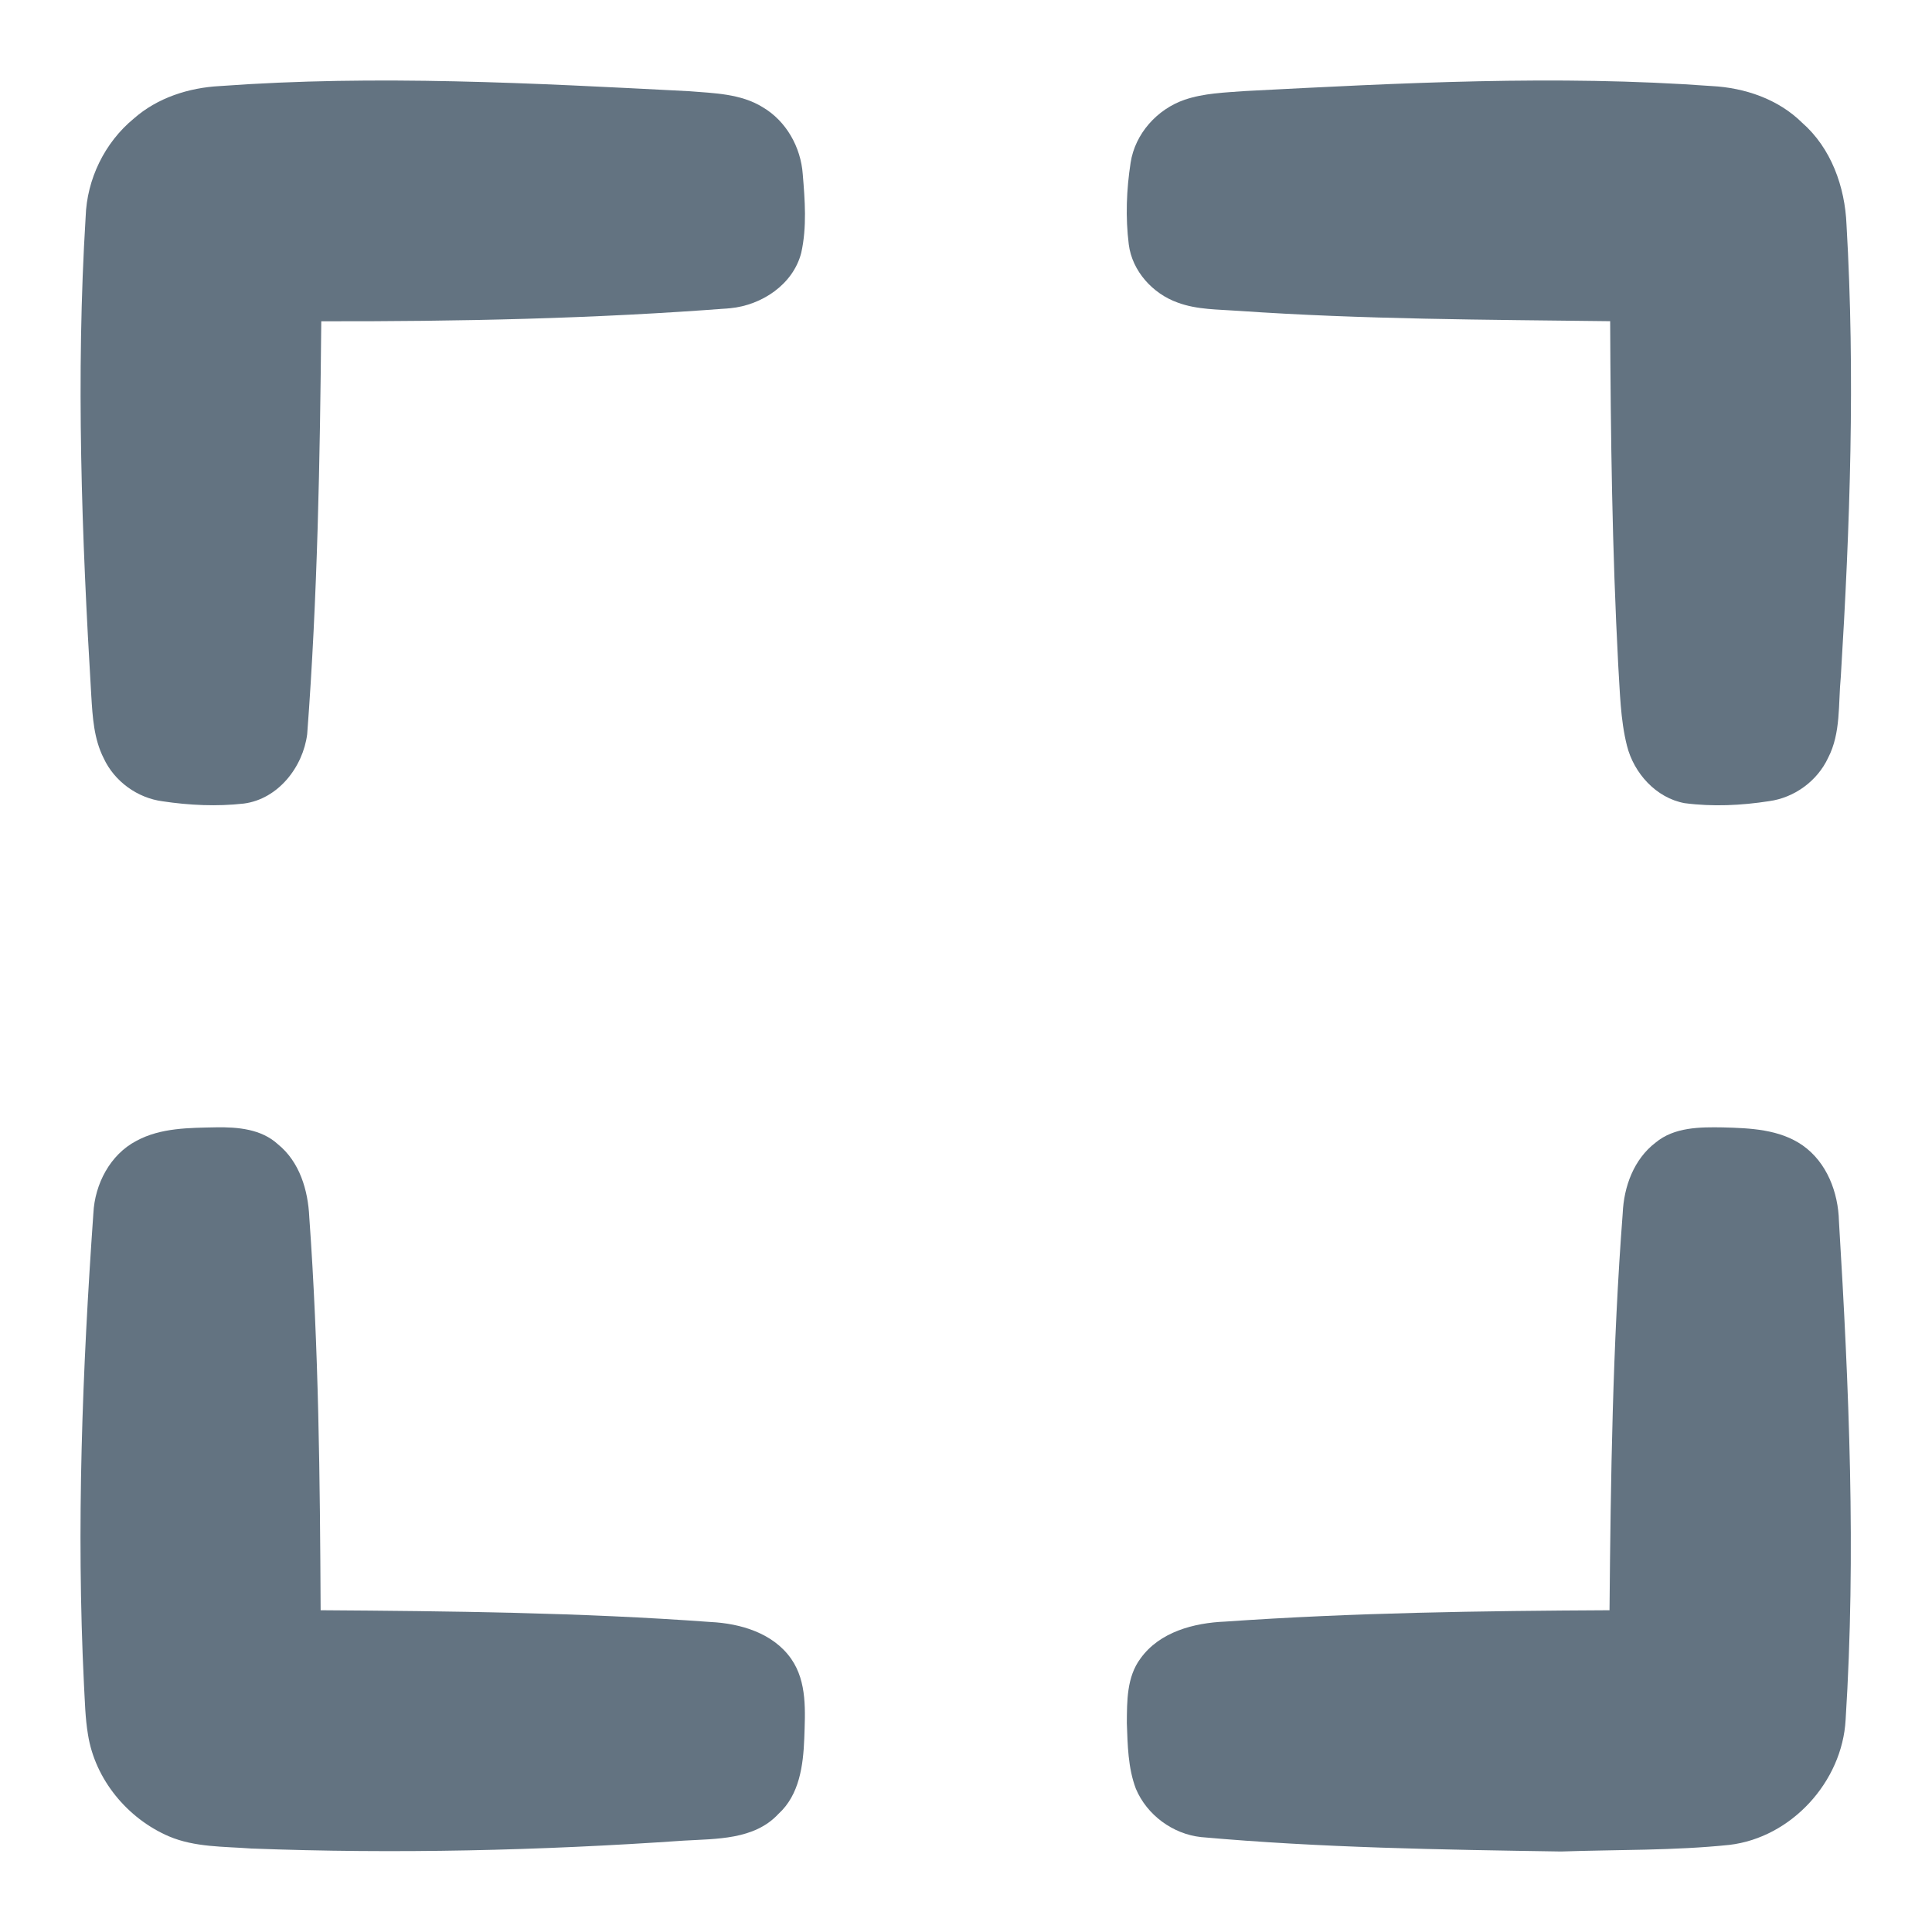
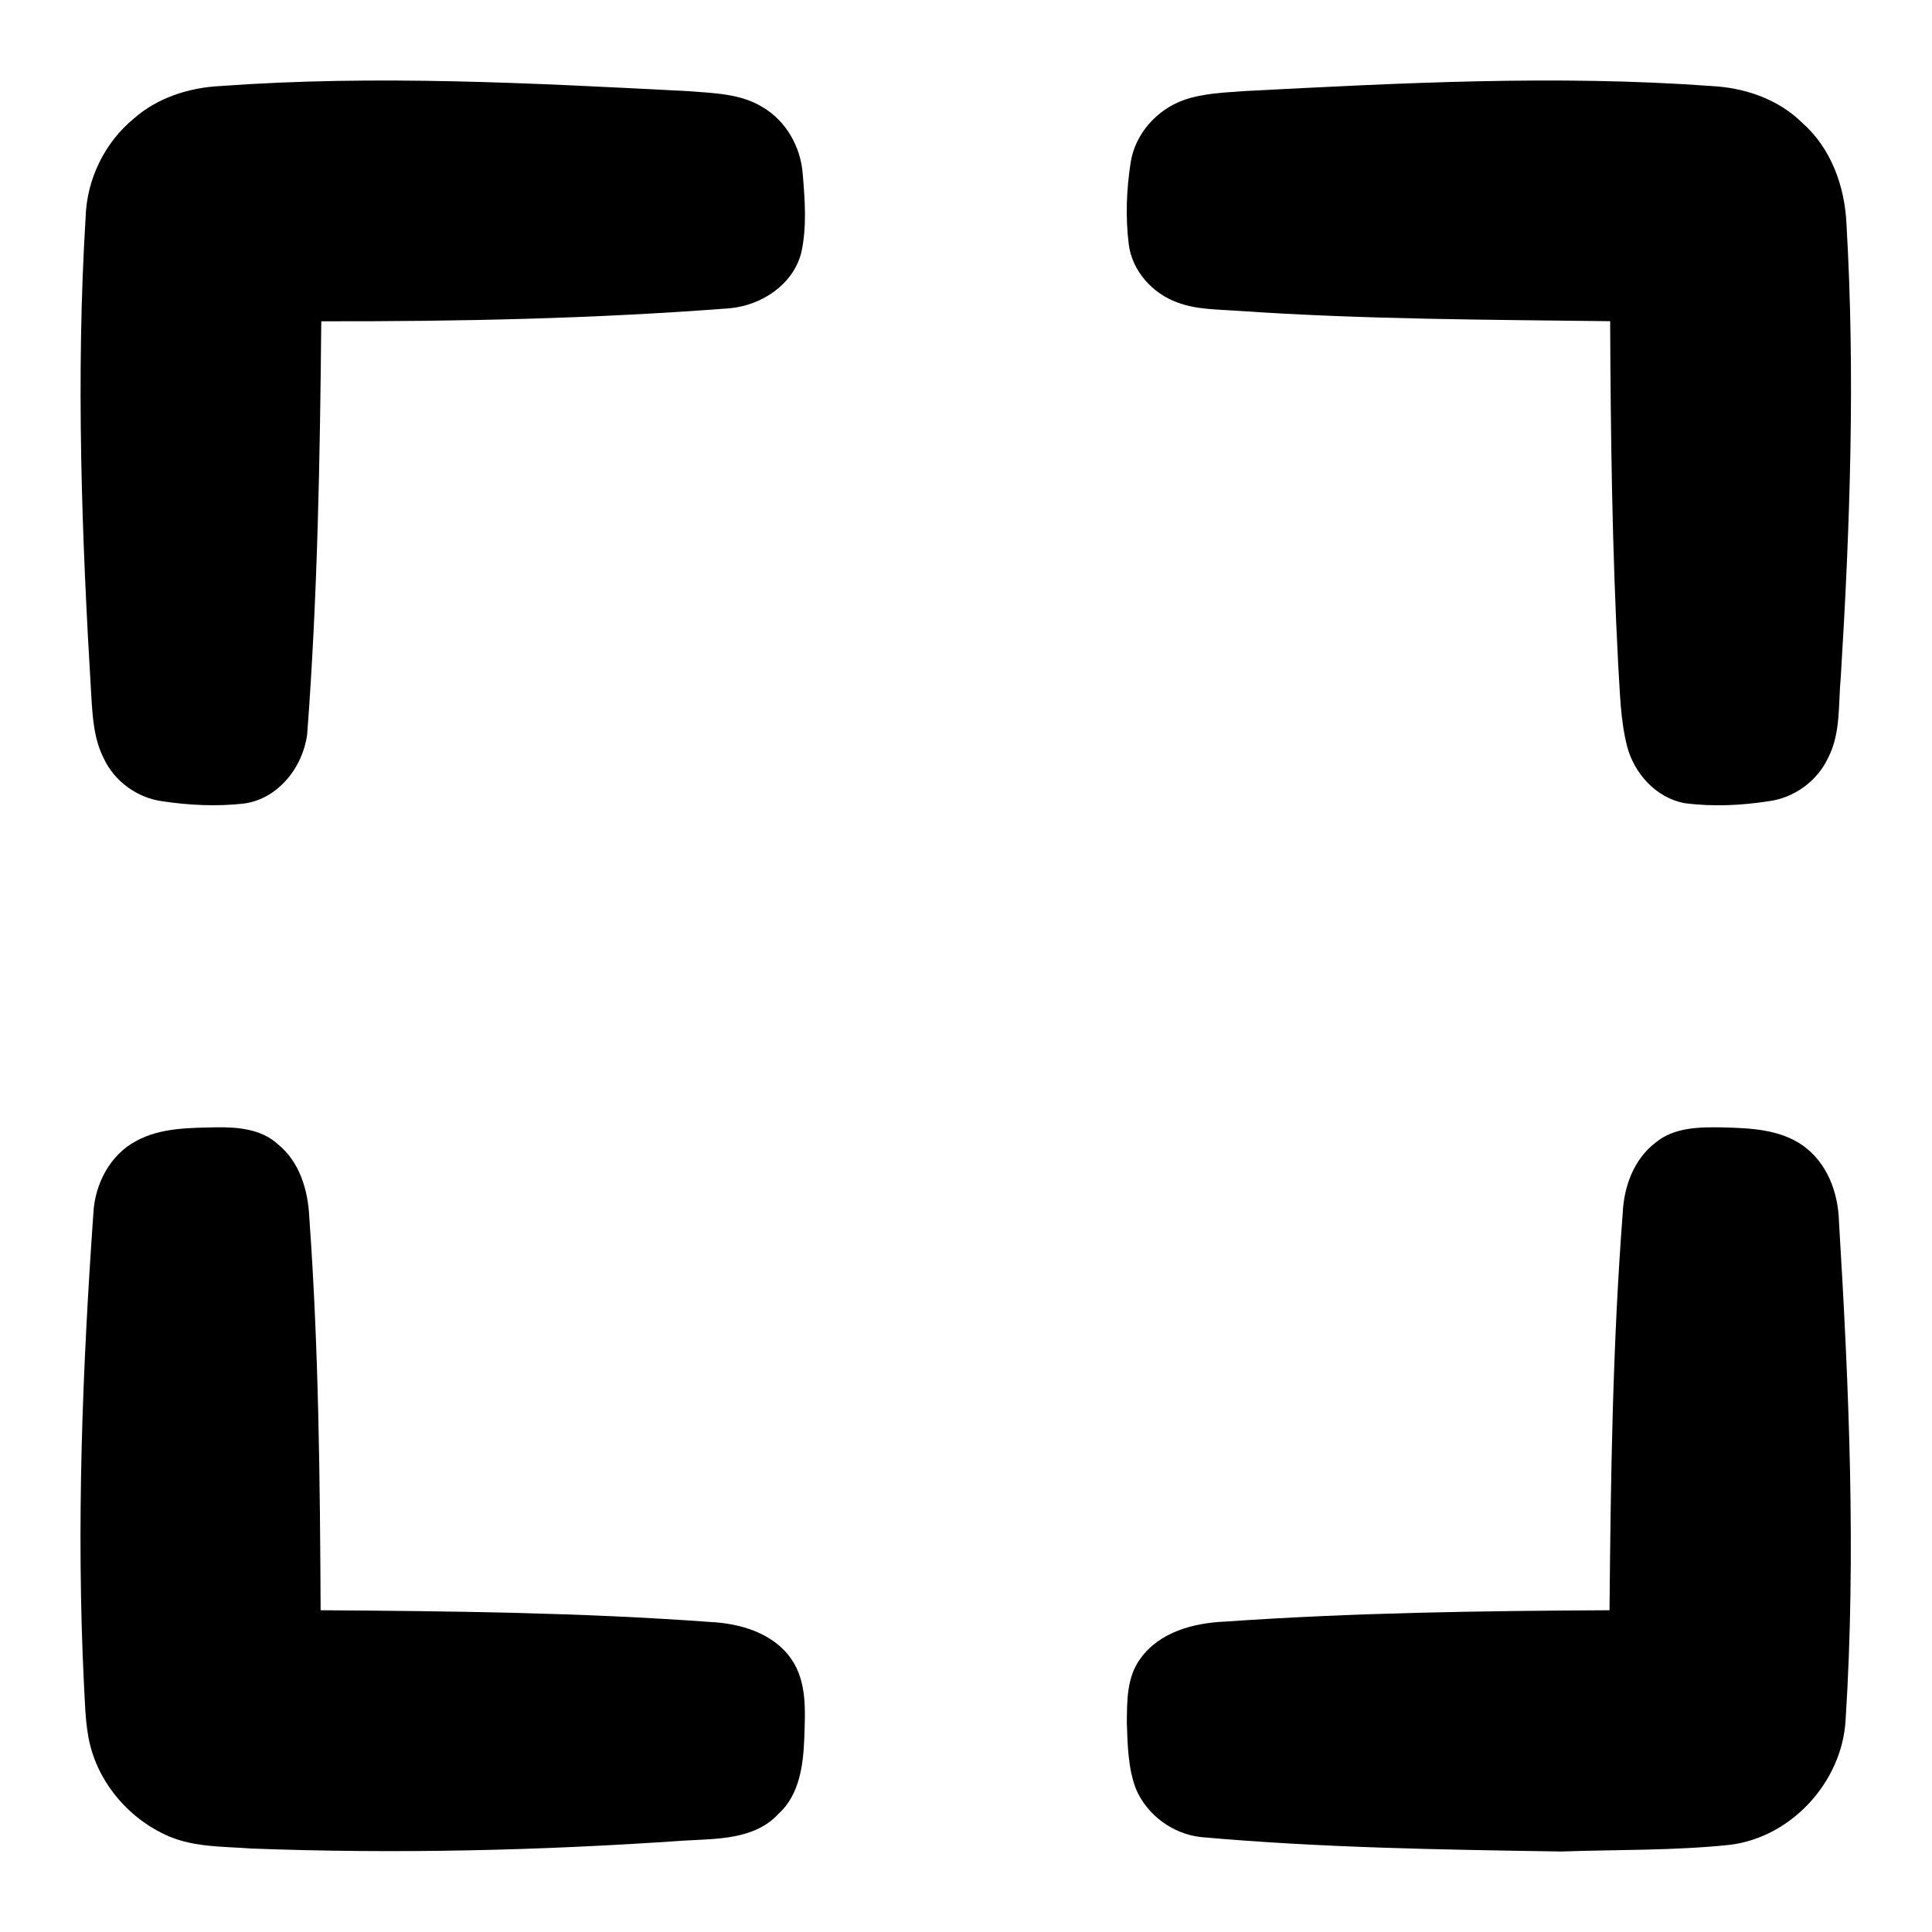
<svg xmlns="http://www.w3.org/2000/svg" width="24" height="24" viewBox="0 0 24 24" fill="none">
-   <path d="M2.733 1.069C4.674 0.927 6.621 1.033 8.562 1.133C8.872 1.158 9.202 1.163 9.475 1.332C9.767 1.504 9.948 1.828 9.972 2.163C9.999 2.487 10.025 2.821 9.953 3.142C9.851 3.536 9.461 3.792 9.07 3.829C7.38 3.96 5.685 3.994 3.991 3.991C3.975 5.701 3.945 7.414 3.816 9.12C3.764 9.529 3.455 9.926 3.03 9.982C2.695 10.02 2.353 10.004 2.02 9.954C1.706 9.913 1.421 9.706 1.288 9.419C1.166 9.179 1.15 8.906 1.134 8.643C1.015 6.663 0.942 4.675 1.064 2.693C1.079 2.226 1.3 1.771 1.661 1.474C1.955 1.214 2.346 1.089 2.733 1.069Z" fill="#637381" />
-   <path d="M15.467 1.131C17.396 1.031 19.334 0.928 21.264 1.069C21.674 1.09 22.09 1.231 22.386 1.524C22.747 1.839 22.919 2.32 22.938 2.791C23.047 4.662 22.982 6.539 22.867 8.409C22.834 8.746 22.87 9.105 22.709 9.415C22.575 9.702 22.291 9.909 21.978 9.952C21.631 10.006 21.275 10.023 20.926 9.977C20.572 9.912 20.297 9.605 20.211 9.265C20.128 8.936 20.124 8.594 20.102 8.257C20.027 6.836 20.008 5.413 20.002 3.99C18.465 3.971 16.926 3.968 15.391 3.862C15.136 3.843 14.873 3.849 14.63 3.759C14.32 3.649 14.064 3.368 14.022 3.036C13.98 2.7 13.993 2.356 14.045 2.021C14.1 1.661 14.375 1.356 14.716 1.239C14.957 1.157 15.215 1.15 15.467 1.131Z" fill="#637381" />
-   <path d="M1.695 14.172C1.997 14.008 2.353 14.011 2.688 14.004C2.954 14 3.247 14.025 3.453 14.215C3.722 14.432 3.827 14.786 3.842 15.12C3.959 16.745 3.975 18.375 3.983 20.003C5.598 20.014 7.215 20.031 8.826 20.149C9.199 20.167 9.607 20.287 9.83 20.609C10.029 20.896 10.002 21.264 9.991 21.596C9.978 21.929 9.931 22.296 9.67 22.533C9.37 22.857 8.897 22.841 8.493 22.865C6.706 22.989 4.912 23.031 3.122 22.963C2.778 22.937 2.422 22.949 2.099 22.812C1.584 22.591 1.181 22.105 1.093 21.548C1.058 21.342 1.055 21.133 1.043 20.925C0.947 18.973 1.023 17.018 1.16 15.071C1.178 14.71 1.367 14.343 1.695 14.172Z" fill="#637381" />
-   <path d="M20.566 14.194C20.798 14.001 21.117 14 21.404 14.005C21.742 14.014 22.107 14.028 22.394 14.229C22.694 14.44 22.835 14.812 22.844 15.169C22.969 17.23 23.058 19.299 22.927 21.362C22.886 22.133 22.252 22.828 21.482 22.918C20.788 22.99 20.089 22.976 19.392 23C17.9 22.977 16.407 22.954 14.92 22.821C14.568 22.783 14.247 22.546 14.11 22.22C14.012 21.961 14.008 21.678 13.998 21.405C14 21.132 13.996 20.833 14.167 20.603C14.405 20.271 14.831 20.16 15.22 20.144C16.809 20.033 18.402 20.011 19.994 20.003C20.009 18.358 20.032 16.712 20.158 15.071C20.172 14.741 20.296 14.4 20.566 14.194Z" fill="#637381" />
+   <path d="M2.733 1.069C4.674 0.927 6.621 1.033 8.562 1.133C8.872 1.158 9.202 1.163 9.475 1.332C9.767 1.504 9.948 1.828 9.972 2.163C9.999 2.487 10.025 2.821 9.953 3.142C9.851 3.536 9.461 3.792 9.07 3.829C7.38 3.96 5.685 3.994 3.991 3.991C3.975 5.701 3.945 7.414 3.816 9.12C3.764 9.529 3.455 9.926 3.03 9.982C2.695 10.02 2.353 10.004 2.02 9.954C1.706 9.913 1.421 9.706 1.288 9.419C1.166 9.179 1.15 8.906 1.134 8.643C1.015 6.663 0.942 4.675 1.064 2.693C1.079 2.226 1.3 1.771 1.661 1.474C1.955 1.214 2.346 1.089 2.733 1.069Z" fill="currentColor" />
+   <path d="M15.467 1.131C17.396 1.031 19.334 0.928 21.264 1.069C21.674 1.09 22.09 1.231 22.386 1.524C22.747 1.839 22.919 2.32 22.938 2.791C23.047 4.662 22.982 6.539 22.867 8.409C22.834 8.746 22.87 9.105 22.709 9.415C22.575 9.702 22.291 9.909 21.978 9.952C21.631 10.006 21.275 10.023 20.926 9.977C20.572 9.912 20.297 9.605 20.211 9.265C20.128 8.936 20.124 8.594 20.102 8.257C20.027 6.836 20.008 5.413 20.002 3.99C18.465 3.971 16.926 3.968 15.391 3.862C15.136 3.843 14.873 3.849 14.63 3.759C14.32 3.649 14.064 3.368 14.022 3.036C13.98 2.7 13.993 2.356 14.045 2.021C14.1 1.661 14.375 1.356 14.716 1.239C14.957 1.157 15.215 1.15 15.467 1.131Z" fill="currentColor" />
+   <path d="M1.695 14.172C1.997 14.008 2.353 14.011 2.688 14.004C2.954 14 3.247 14.025 3.453 14.215C3.722 14.432 3.827 14.786 3.842 15.12C3.959 16.745 3.975 18.375 3.983 20.003C5.598 20.014 7.215 20.031 8.826 20.149C9.199 20.167 9.607 20.287 9.83 20.609C10.029 20.896 10.002 21.264 9.991 21.596C9.978 21.929 9.931 22.296 9.67 22.533C9.37 22.857 8.897 22.841 8.493 22.865C6.706 22.989 4.912 23.031 3.122 22.963C2.778 22.937 2.422 22.949 2.099 22.812C1.584 22.591 1.181 22.105 1.093 21.548C1.058 21.342 1.055 21.133 1.043 20.925C0.947 18.973 1.023 17.018 1.16 15.071C1.178 14.71 1.367 14.343 1.695 14.172Z" fill="currentColor" />
+   <path d="M20.566 14.194C20.798 14.001 21.117 14 21.404 14.005C21.742 14.014 22.107 14.028 22.394 14.229C22.694 14.44 22.835 14.812 22.844 15.169C22.969 17.23 23.058 19.299 22.927 21.362C22.886 22.133 22.252 22.828 21.482 22.918C20.788 22.99 20.089 22.976 19.392 23C17.9 22.977 16.407 22.954 14.92 22.821C14.568 22.783 14.247 22.546 14.11 22.22C14.012 21.961 14.008 21.678 13.998 21.405C14 21.132 13.996 20.833 14.167 20.603C14.405 20.271 14.831 20.16 15.22 20.144C16.809 20.033 18.402 20.011 19.994 20.003C20.009 18.358 20.032 16.712 20.158 15.071C20.172 14.741 20.296 14.4 20.566 14.194Z" fill="currentColor" />
</svg>
